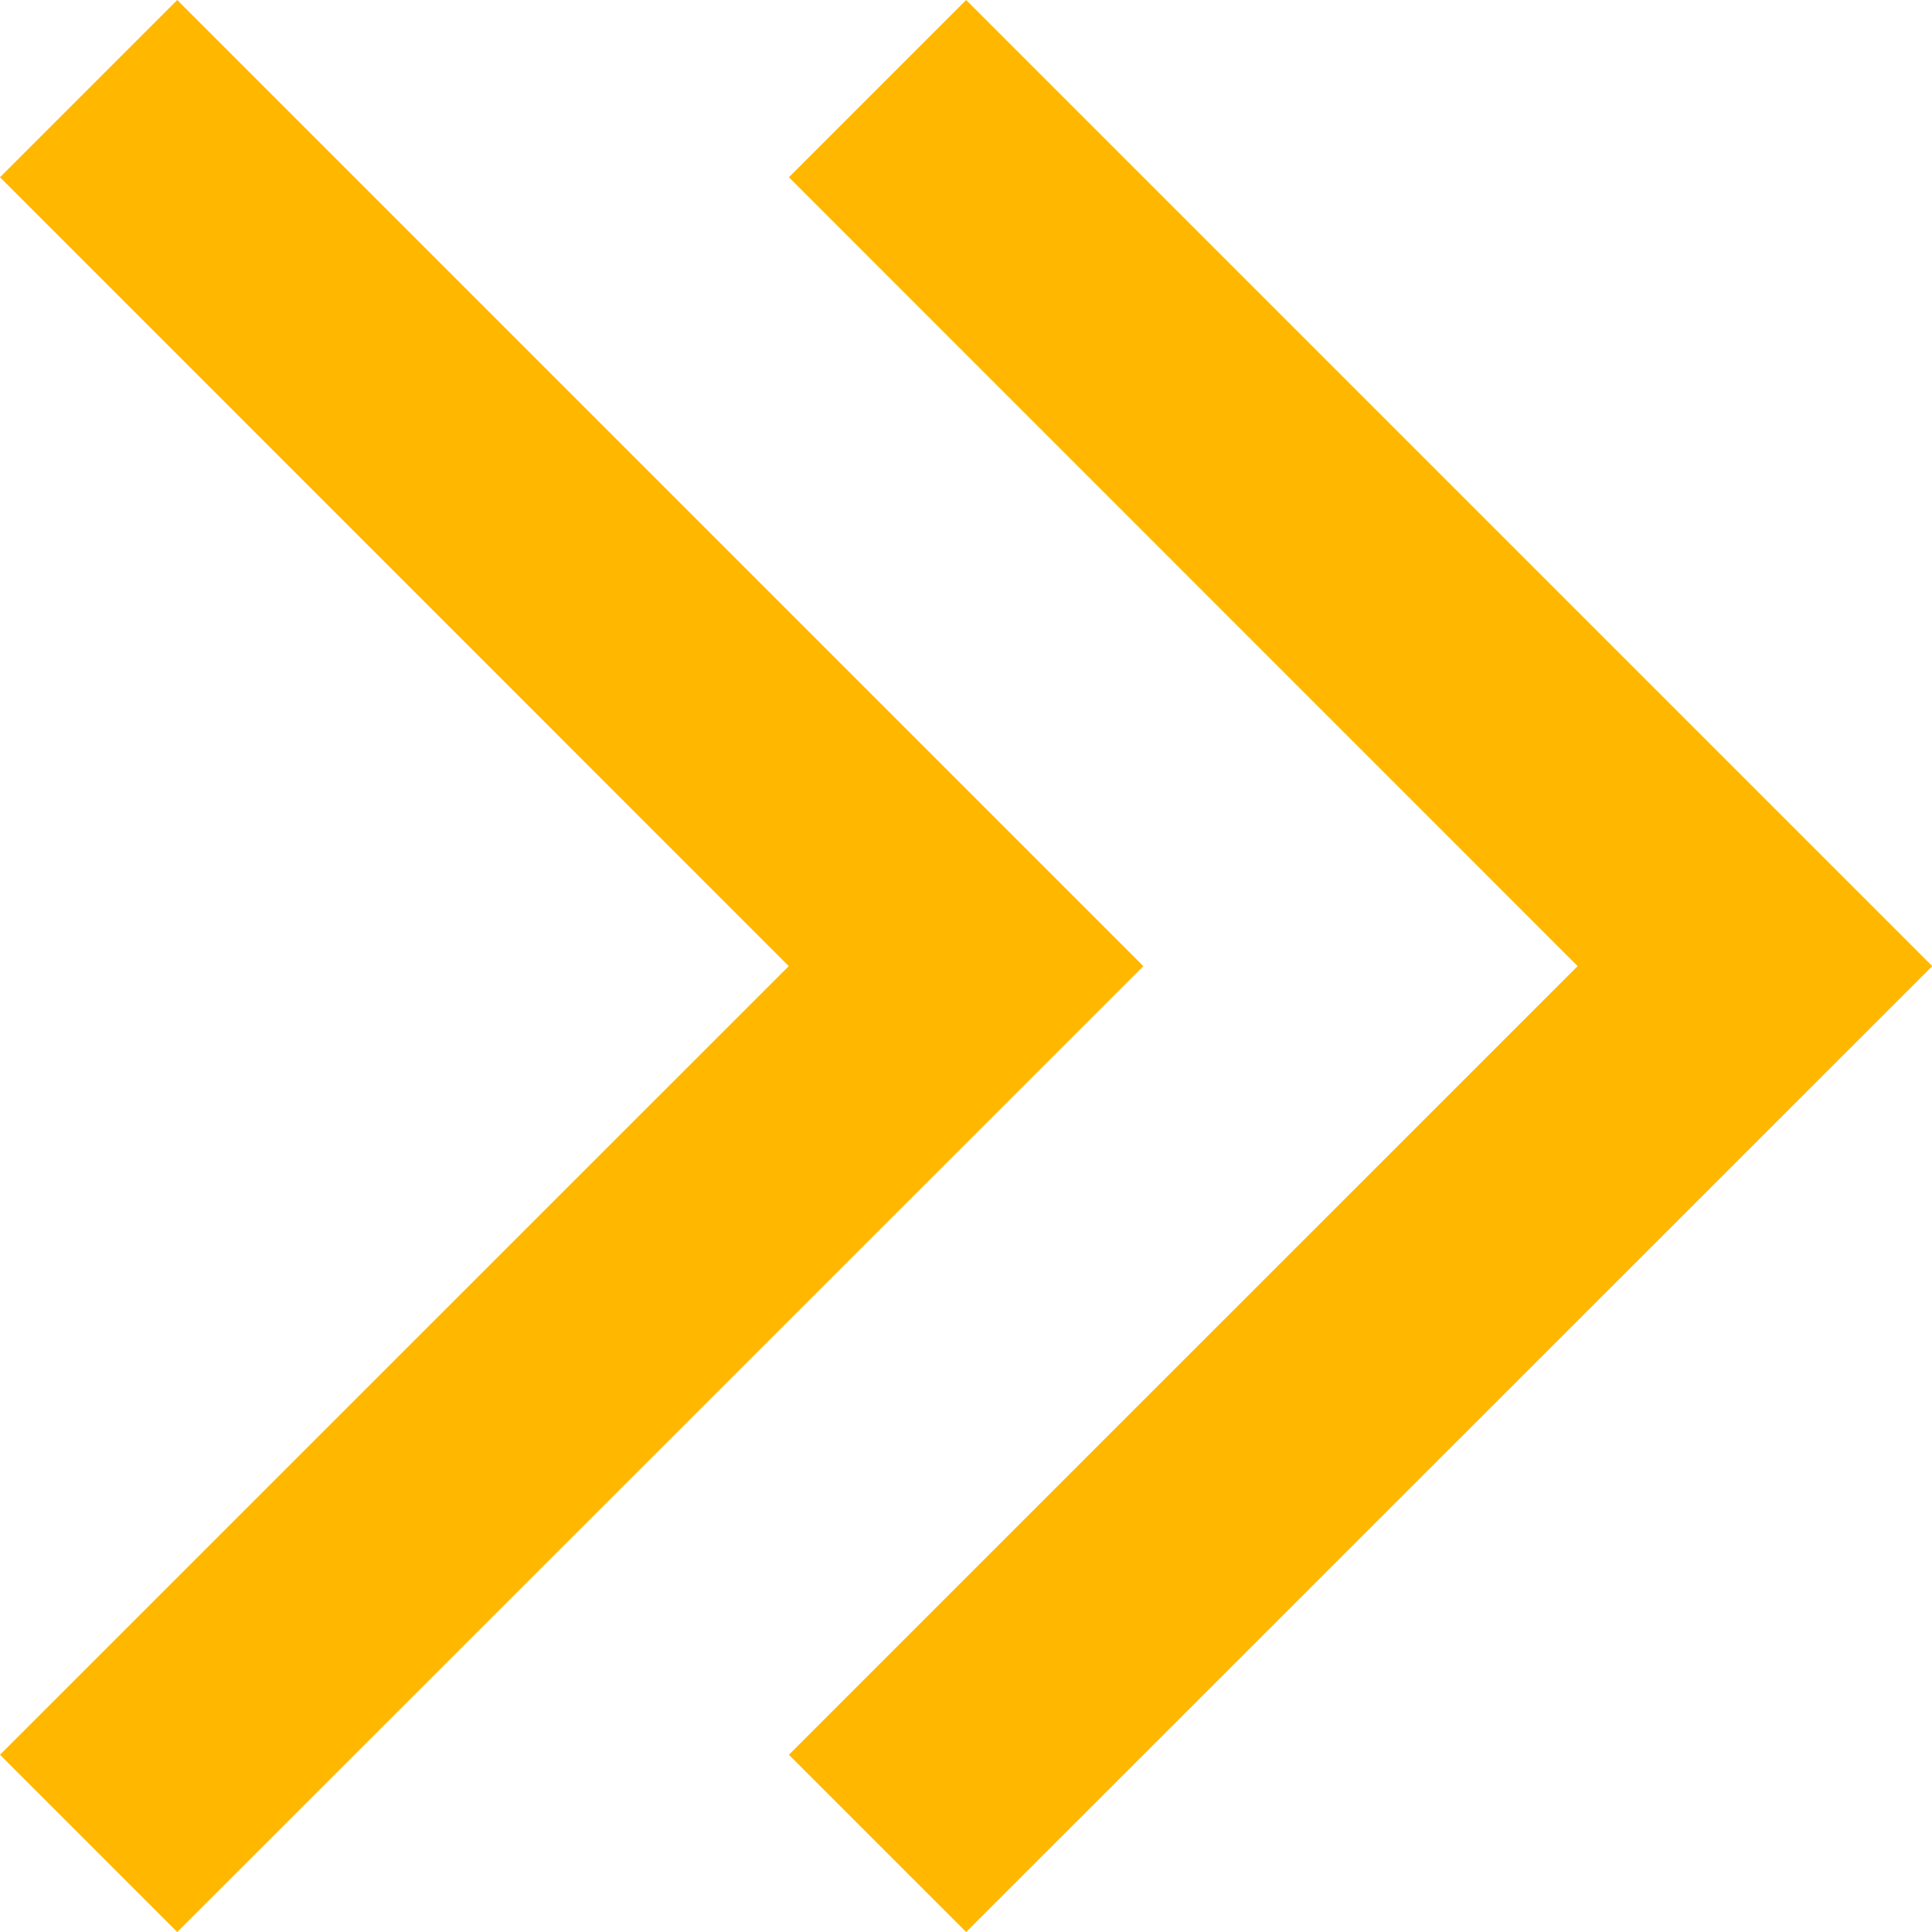
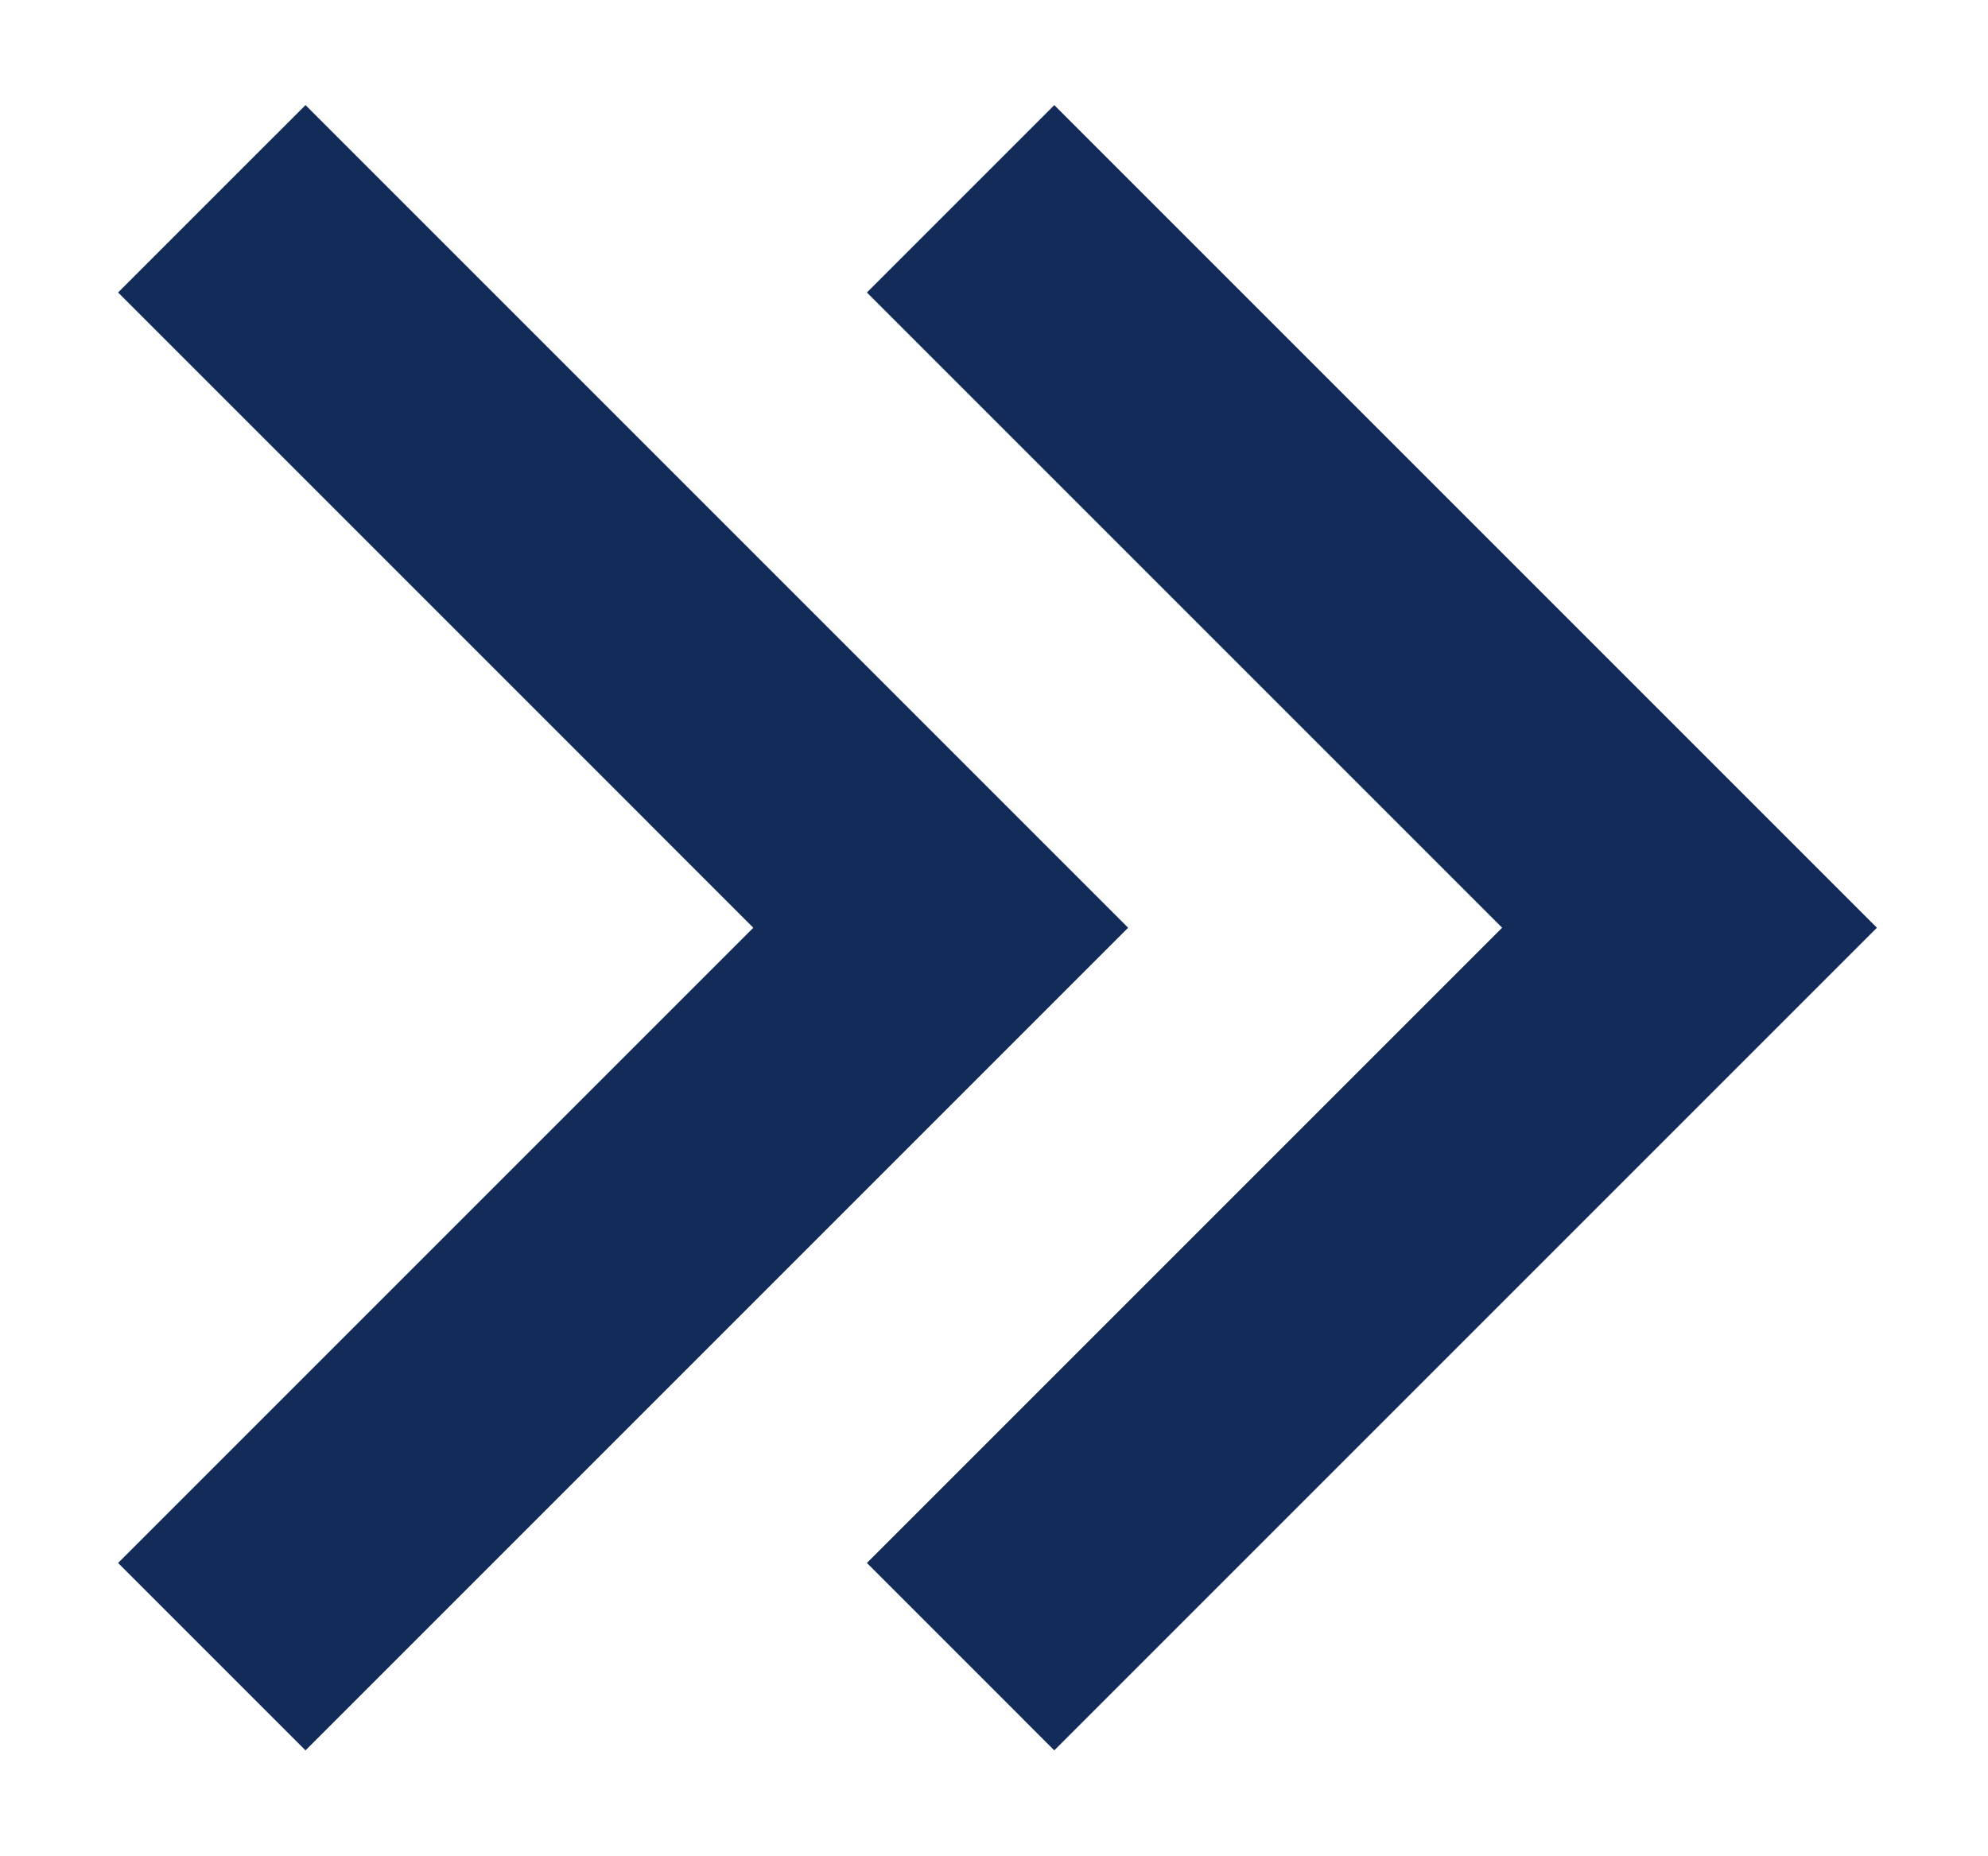
- <svg xmlns="http://www.w3.org/2000/svg" fill="#FFB700" width="80px" height="80px" viewBox="0 0 1920 1920">
-   <g fill-rule="evenodd">
-     <path d="M0 176.142 176.13.012l960.12 960.119L176.13 1920 0 1743.87l783.864-783.739L0 176.142Z" />
-     <path d="M784 176.142 960.13.012l960.12 960.119L960.13 1920 784 1743.87l783.86-783.739L784 176.142Z" />
-   </g>
+ <svg xmlns="http://www.w3.org/2000/svg" width="15" height="14" viewBox="0 0 15 14" fill="none">
+   <path d="M14.162 7L7.955 0.793L6.541 2.207L11.334 7L6.541 11.793L7.955 13.207L14.162 7ZM8.512 7L2.305 0.793L0.891 2.207L5.684 7L0.891 11.793L2.305 13.207L8.512 7Z" fill="#122B59" />
</svg>
